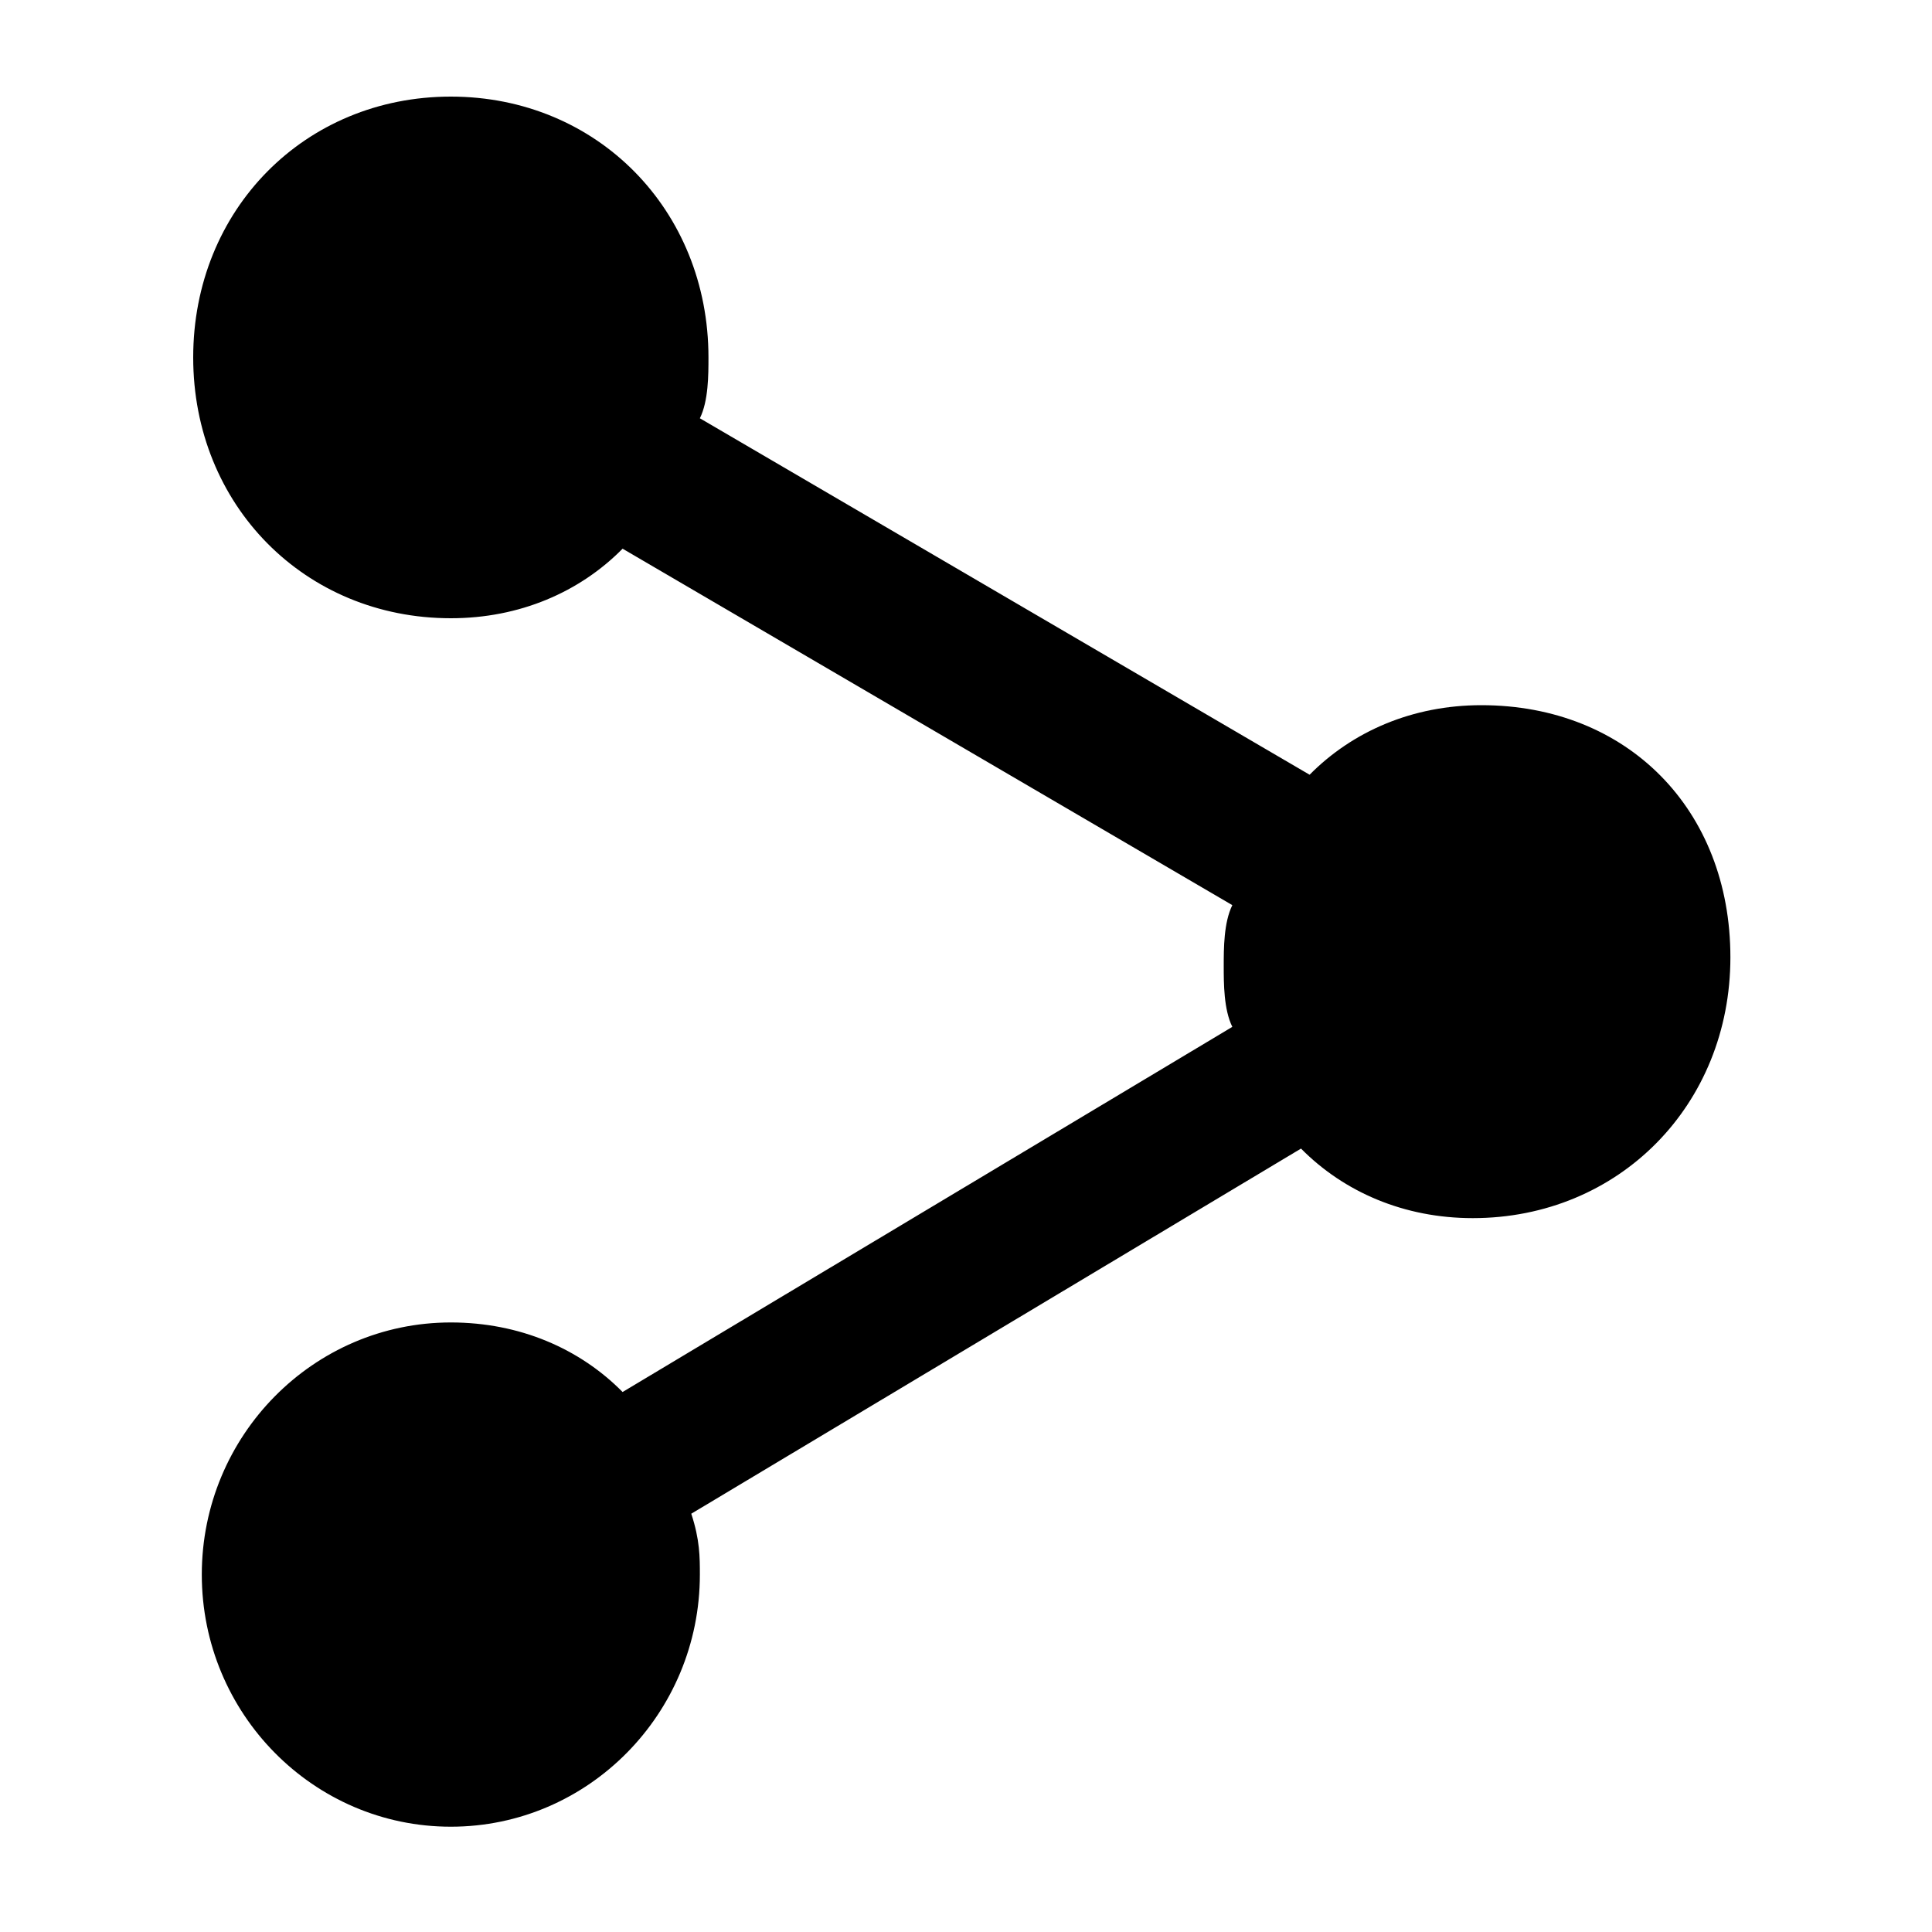
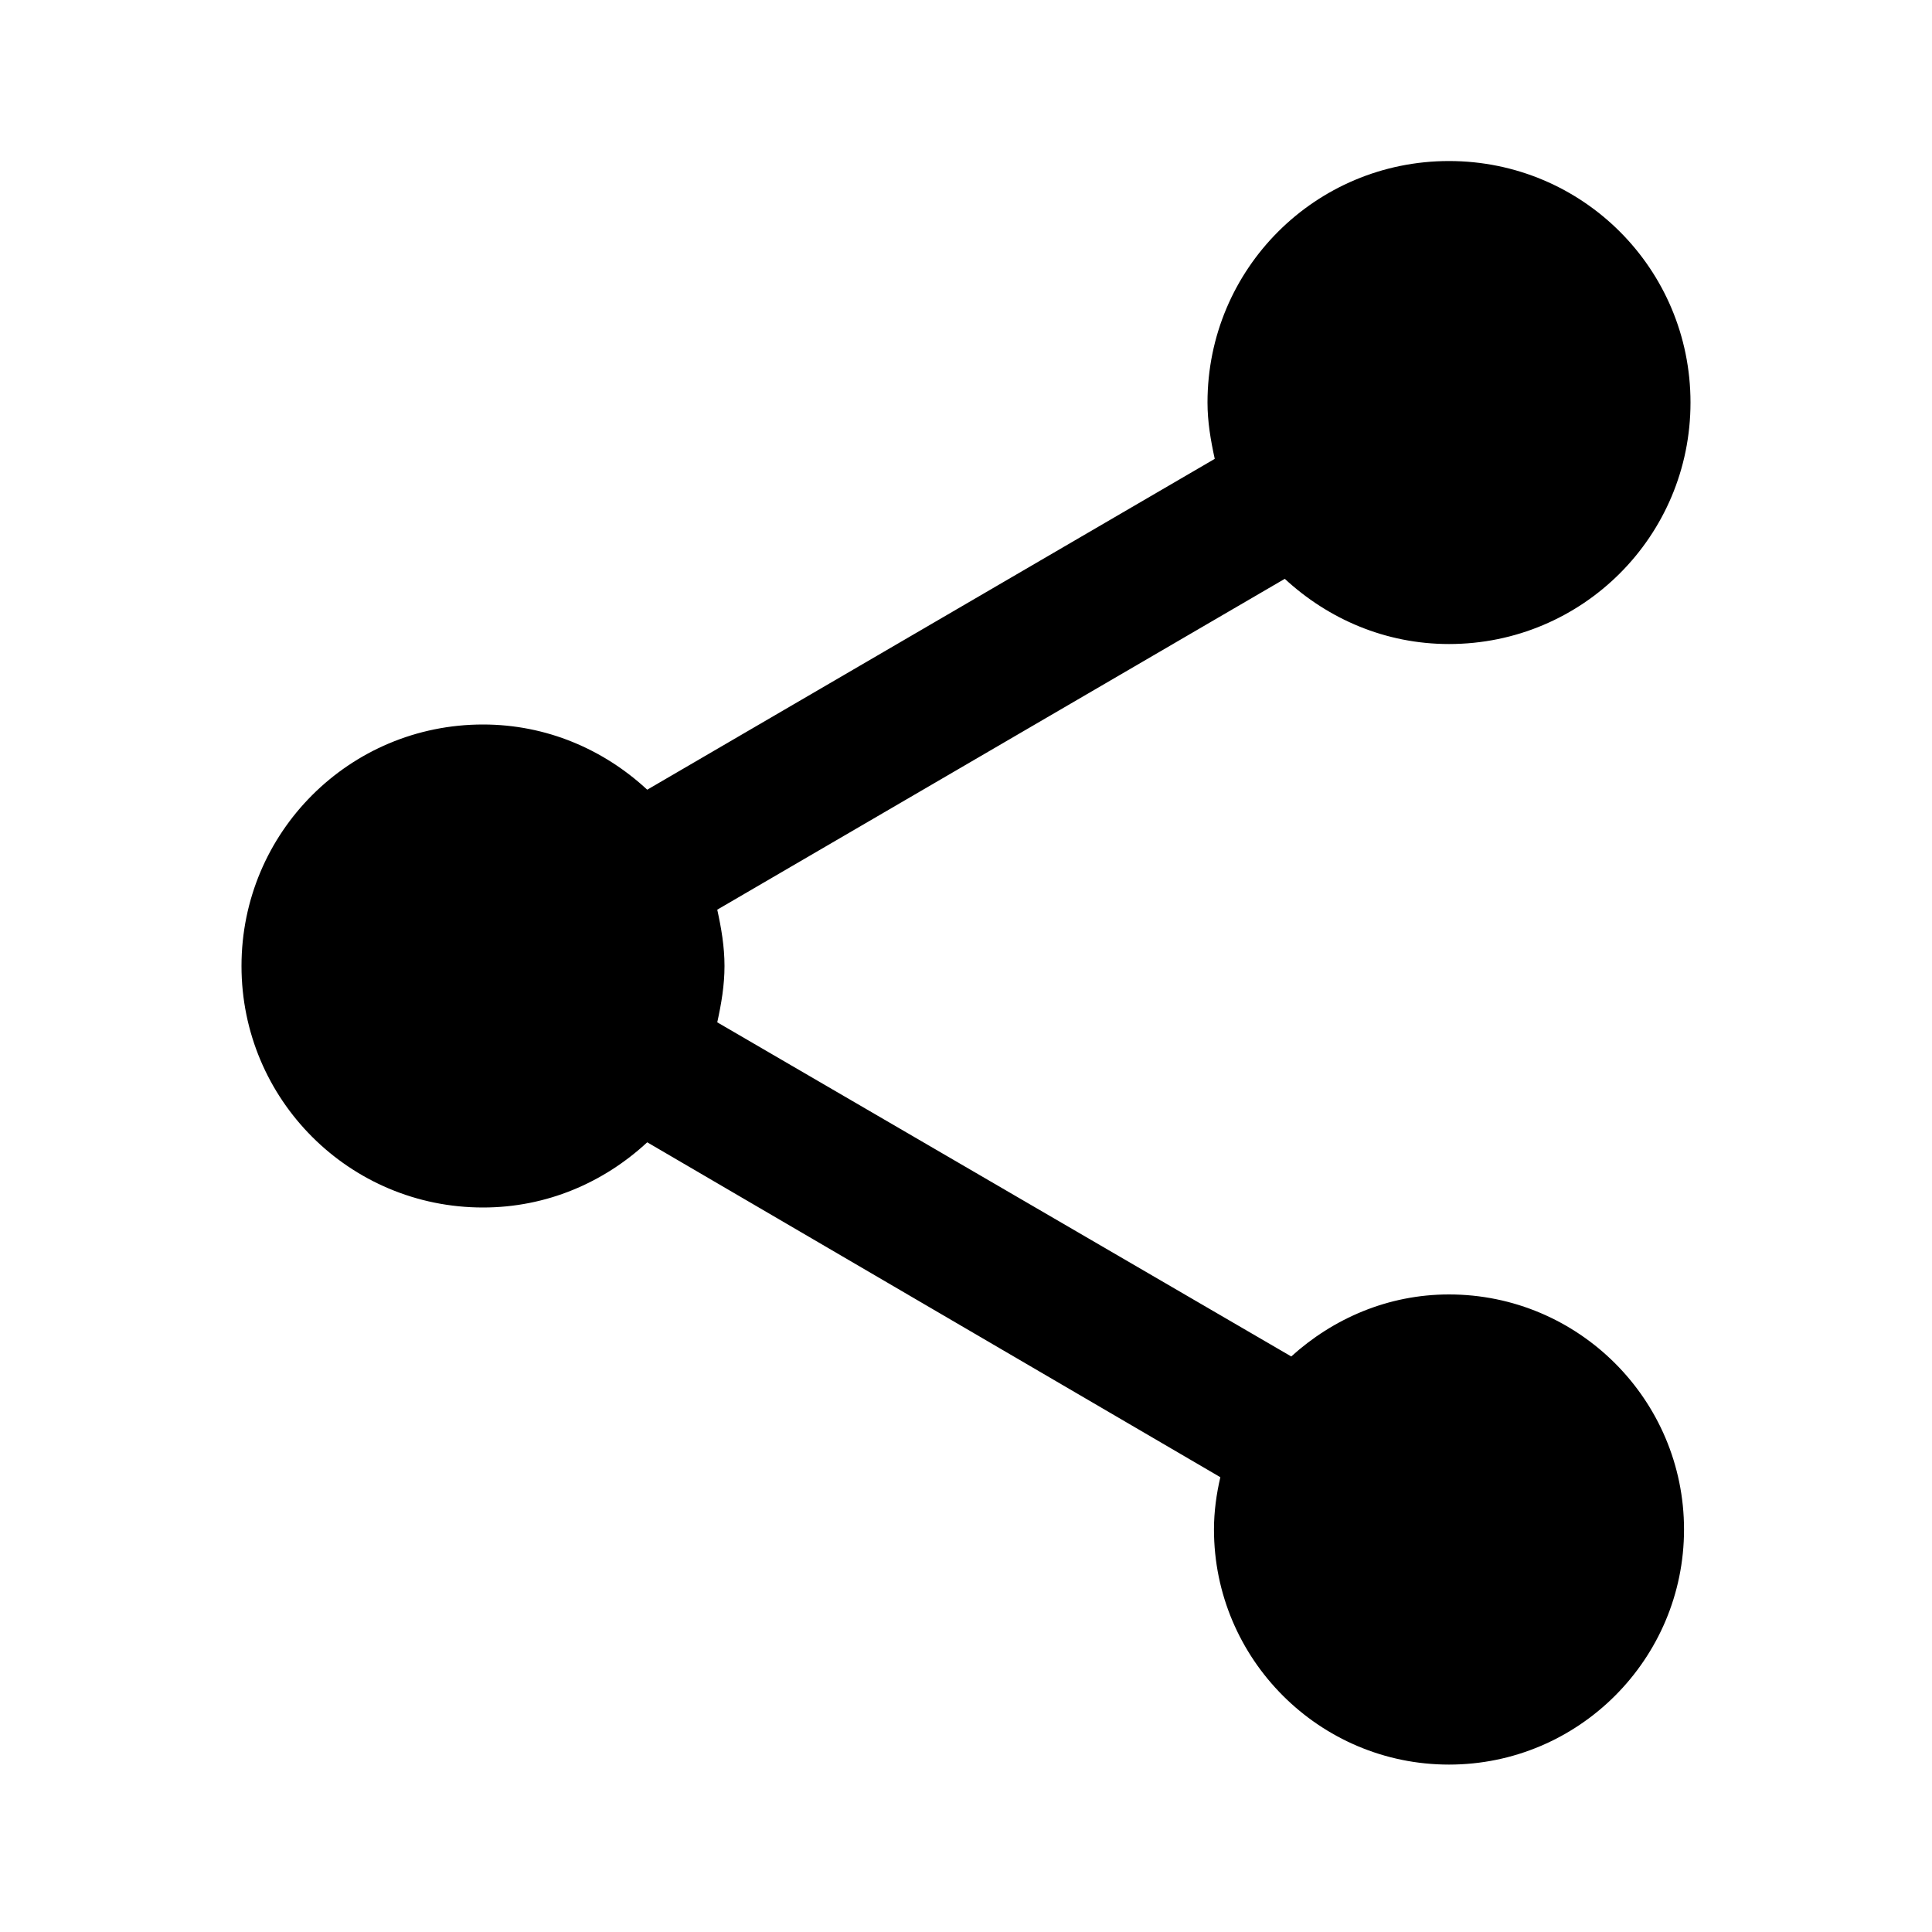
<svg xmlns="http://www.w3.org/2000/svg" width="20px" height="20px" viewBox="0 0 20 20" version="1.1">
  <defs />
  <g id="Android" stroke="none" stroke-width="1" fill="none" fill-rule="evenodd">
-     <g id="export--small" fill="#000000">
-       <path d="M15.335,7.3 C14.624,7.3 14.002,7.57 13.557,8.02 L7.245,4.33 C7.334,4.15 7.334,3.88 7.334,3.7 C7.334,2.17 6.178,1 4.667,1 C3.156,1 2,2.17 2,3.7 C2,5.23 3.156,6.4 4.667,6.4 C5.378,6.4 6.001,6.13 6.445,5.68 L12.757,9.37 C12.668,9.55 12.668,9.82 12.668,10 C12.668,10.18 12.668,10.45 12.757,10.63 L6.445,14.41 C6.001,13.96 5.378,13.69 4.667,13.69 C3.245,13.69 2.089,14.86 2.089,16.3 C2.089,17.74 3.245,18.91 4.667,18.91 C6.089,18.91 7.245,17.74 7.245,16.3 C7.245,16.12 7.245,15.94 7.156,15.67 L13.468,11.89 C13.913,12.34 14.535,12.61 15.246,12.61 C16.758,12.61 17.913,11.44 17.913,9.91 C17.913,8.38 16.847,7.3 15.335,7.3 L15.335,7.3 Z" id="Shape" />
+     <g id="export--small" fill-rule="nonzero" fill="#000000">
+       <path d="M15,13.4 C14.367,13.4 13.8,13.65 13.367,14.042 L7.425,10.583 C7.467,10.392 7.5,10.2 7.5,10 C7.5,9.8 7.467,9.608 7.425,9.417 L13.3,5.992 C13.75,6.408 14.342,6.667 15,6.667 C16.383,6.667 17.5,5.55 17.5,4.167 C17.5,2.783 16.383,1.667 15,1.667 C13.617,1.667 12.5,2.783 12.5,4.167 C12.5,4.367 12.533,4.558 12.575,4.75 L6.7,8.175 C6.25,7.758 5.658,7.5 5,7.5 C3.617,7.5 2.5,8.617 2.5,10 C2.5,11.383 3.617,12.5 5,12.5 C5.658,12.5 6.25,12.242 6.7,11.825 L12.633,15.292 C12.592,15.467 12.567,15.65 12.567,15.833 C12.567,17.175 13.658,18.267 15,18.267 C16.342,18.267 17.433,17.175 17.433,15.833 C17.433,14.492 16.342,13.4 15,13.4 Z" id="Shape" />
    </g>
  </g>
</svg>
